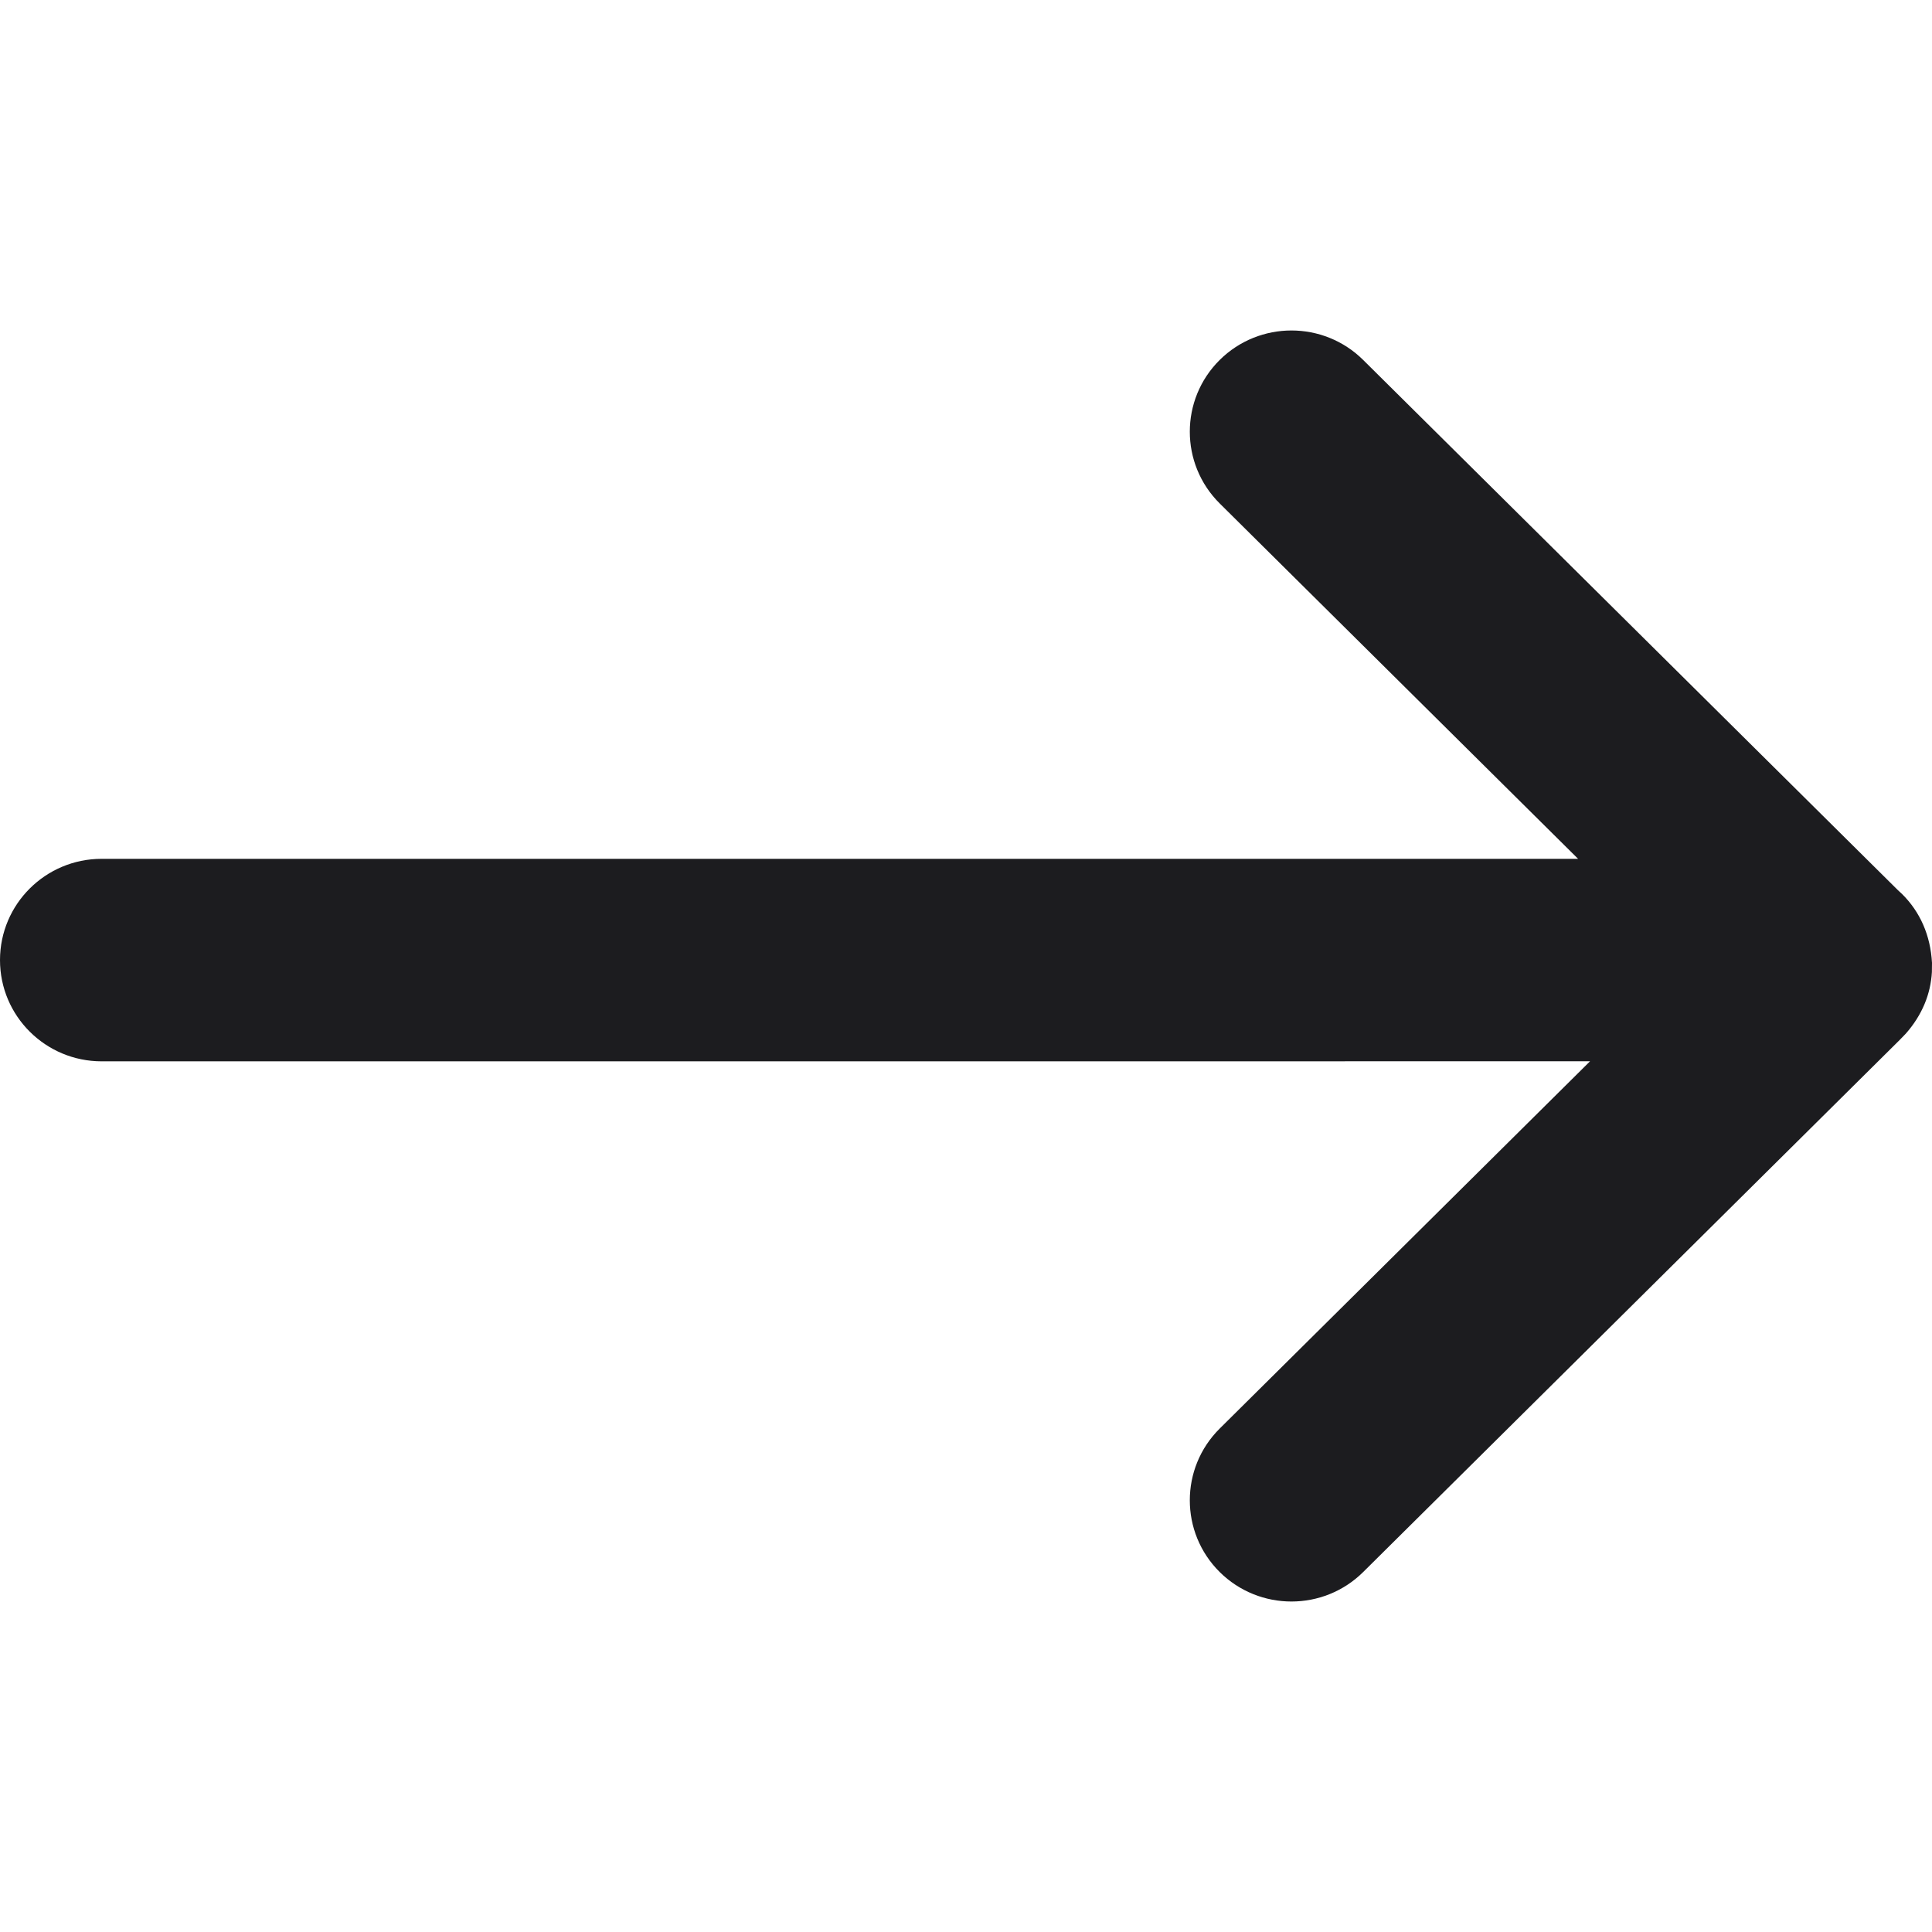
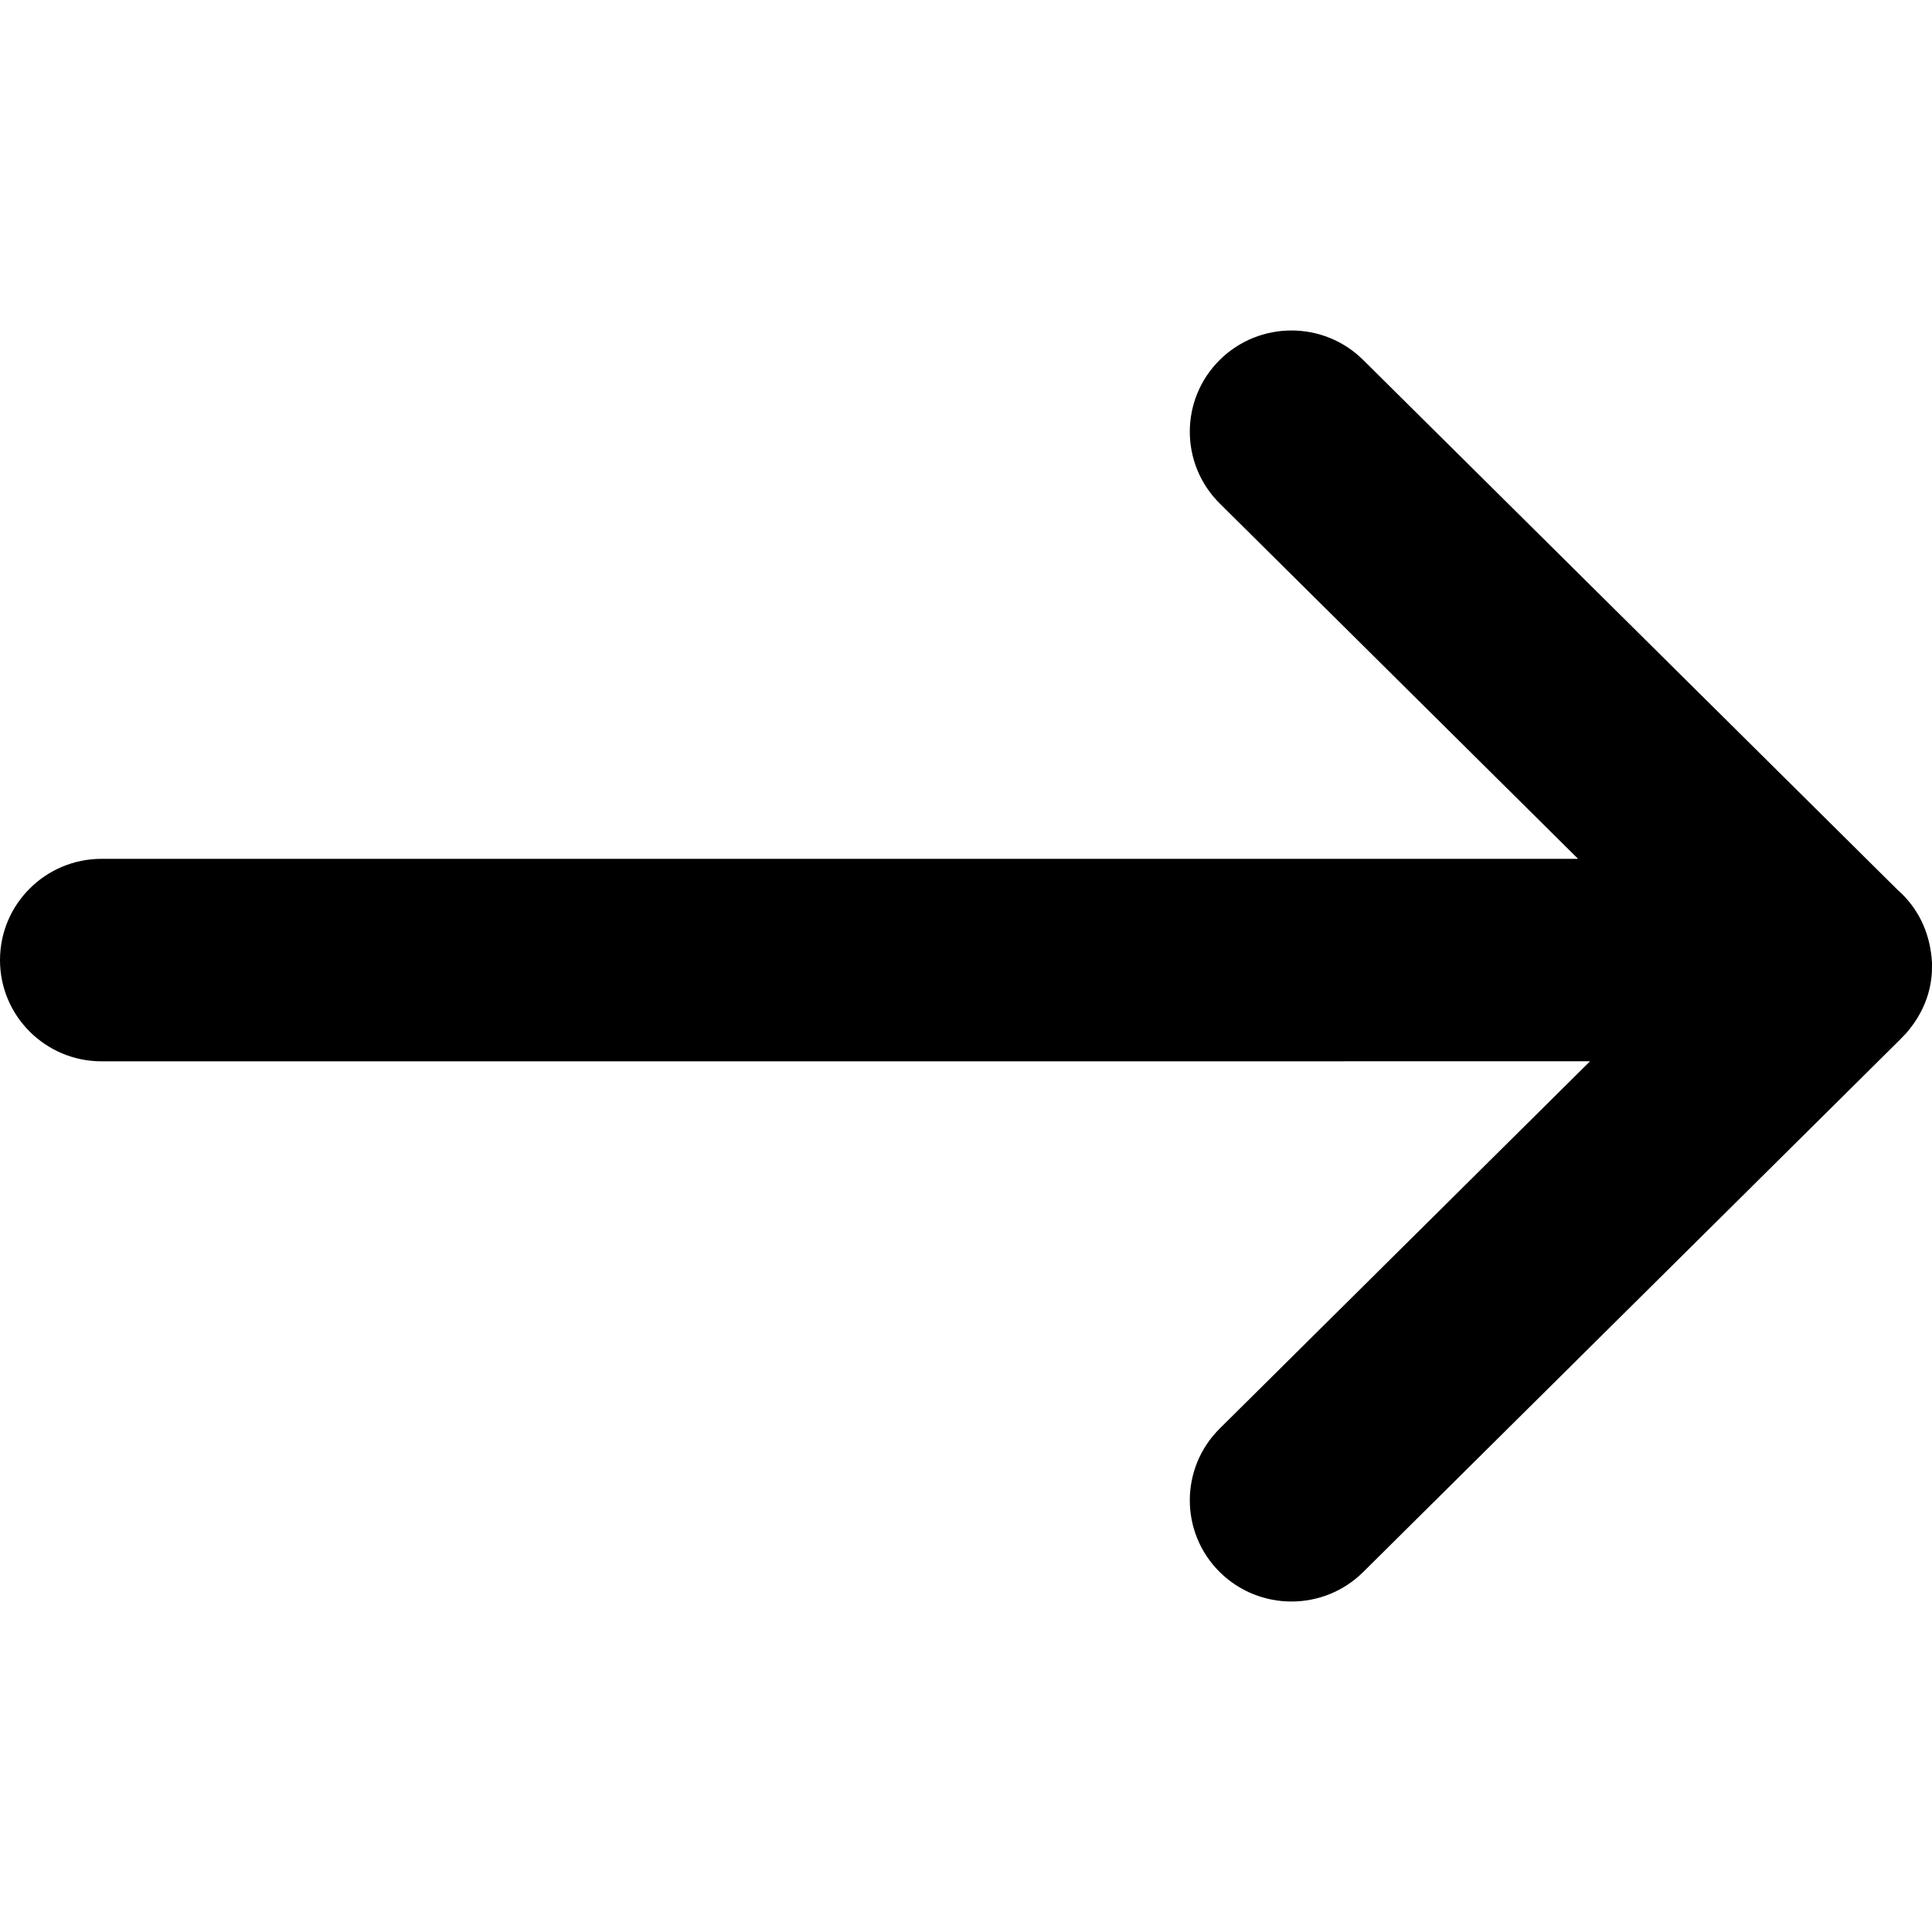
- <svg xmlns="http://www.w3.org/2000/svg" width="800px" height="800px" viewBox="0 -6.5 38 38" version="1.1">
-   <g id="icons" stroke="none" stroke-width="1" fill="none" fill-rule="evenodd">
-     <g id="ui-gambling-website-lined-icnos-casinoshunter" transform="translate(-1511, -158)" fill="#1C1C1F" fill-rule="nonzero">
+ <svg xmlns="http://www.w3.org/2000/svg" viewBox="0 -6.5 38 38" version="1.1">
+   <g id="icons" stroke-width="1" fill-rule="evenodd">
+     <g id="ui-gambling-website-lined-icnos-casinoshunter" transform="translate(-1511, -158)" fill-rule="nonzero">
      <g id="1" transform="translate(1350, 120)">
-         <path d="M187.812,38.58 L198.325,49.004 L198.413,49.086 C198.765,49.435 198.97,49.895 199,50.438 L198.998,50.621 C198.973,51.051 198.808,51.463 198.484,51.831 L198.361,51.958 L187.812,62.42 C187.032,63.193 185.771,63.193 184.99,62.42 C184.206,61.642 184.206,60.376 184.99,59.598 L192.274,52.374 L162.999,52.375 C161.897,52.375 161,51.485 161,50.384 C161,49.282 161.897,48.392 162.999,48.392 L192.039,48.392 L184.99,41.402 C184.206,40.624 184.206,39.358 184.99,38.58 C185.771,37.807 187.032,37.807 187.812,38.58 Z" id="right-arrow">
- 
- </path>
+         <path d="M187.812,38.58 L198.325,49.004 L198.413,49.086 C198.765,49.435 198.97,49.895 199,50.438 L198.998,50.621 C198.973,51.051 198.808,51.463 198.484,51.831 L198.361,51.958 L187.812,62.42 C187.032,63.193 185.771,63.193 184.99,62.42 C184.206,61.642 184.206,60.376 184.99,59.598 L192.274,52.374 L162.999,52.375 C161.897,52.375 161,51.485 161,50.384 C161,49.282 161.897,48.392 162.999,48.392 L192.039,48.392 L184.99,41.402 C184.206,40.624 184.206,39.358 184.99,38.58 C185.771,37.807 187.032,37.807 187.812,38.58 Z" />
      </g>
    </g>
  </g>
</svg>
